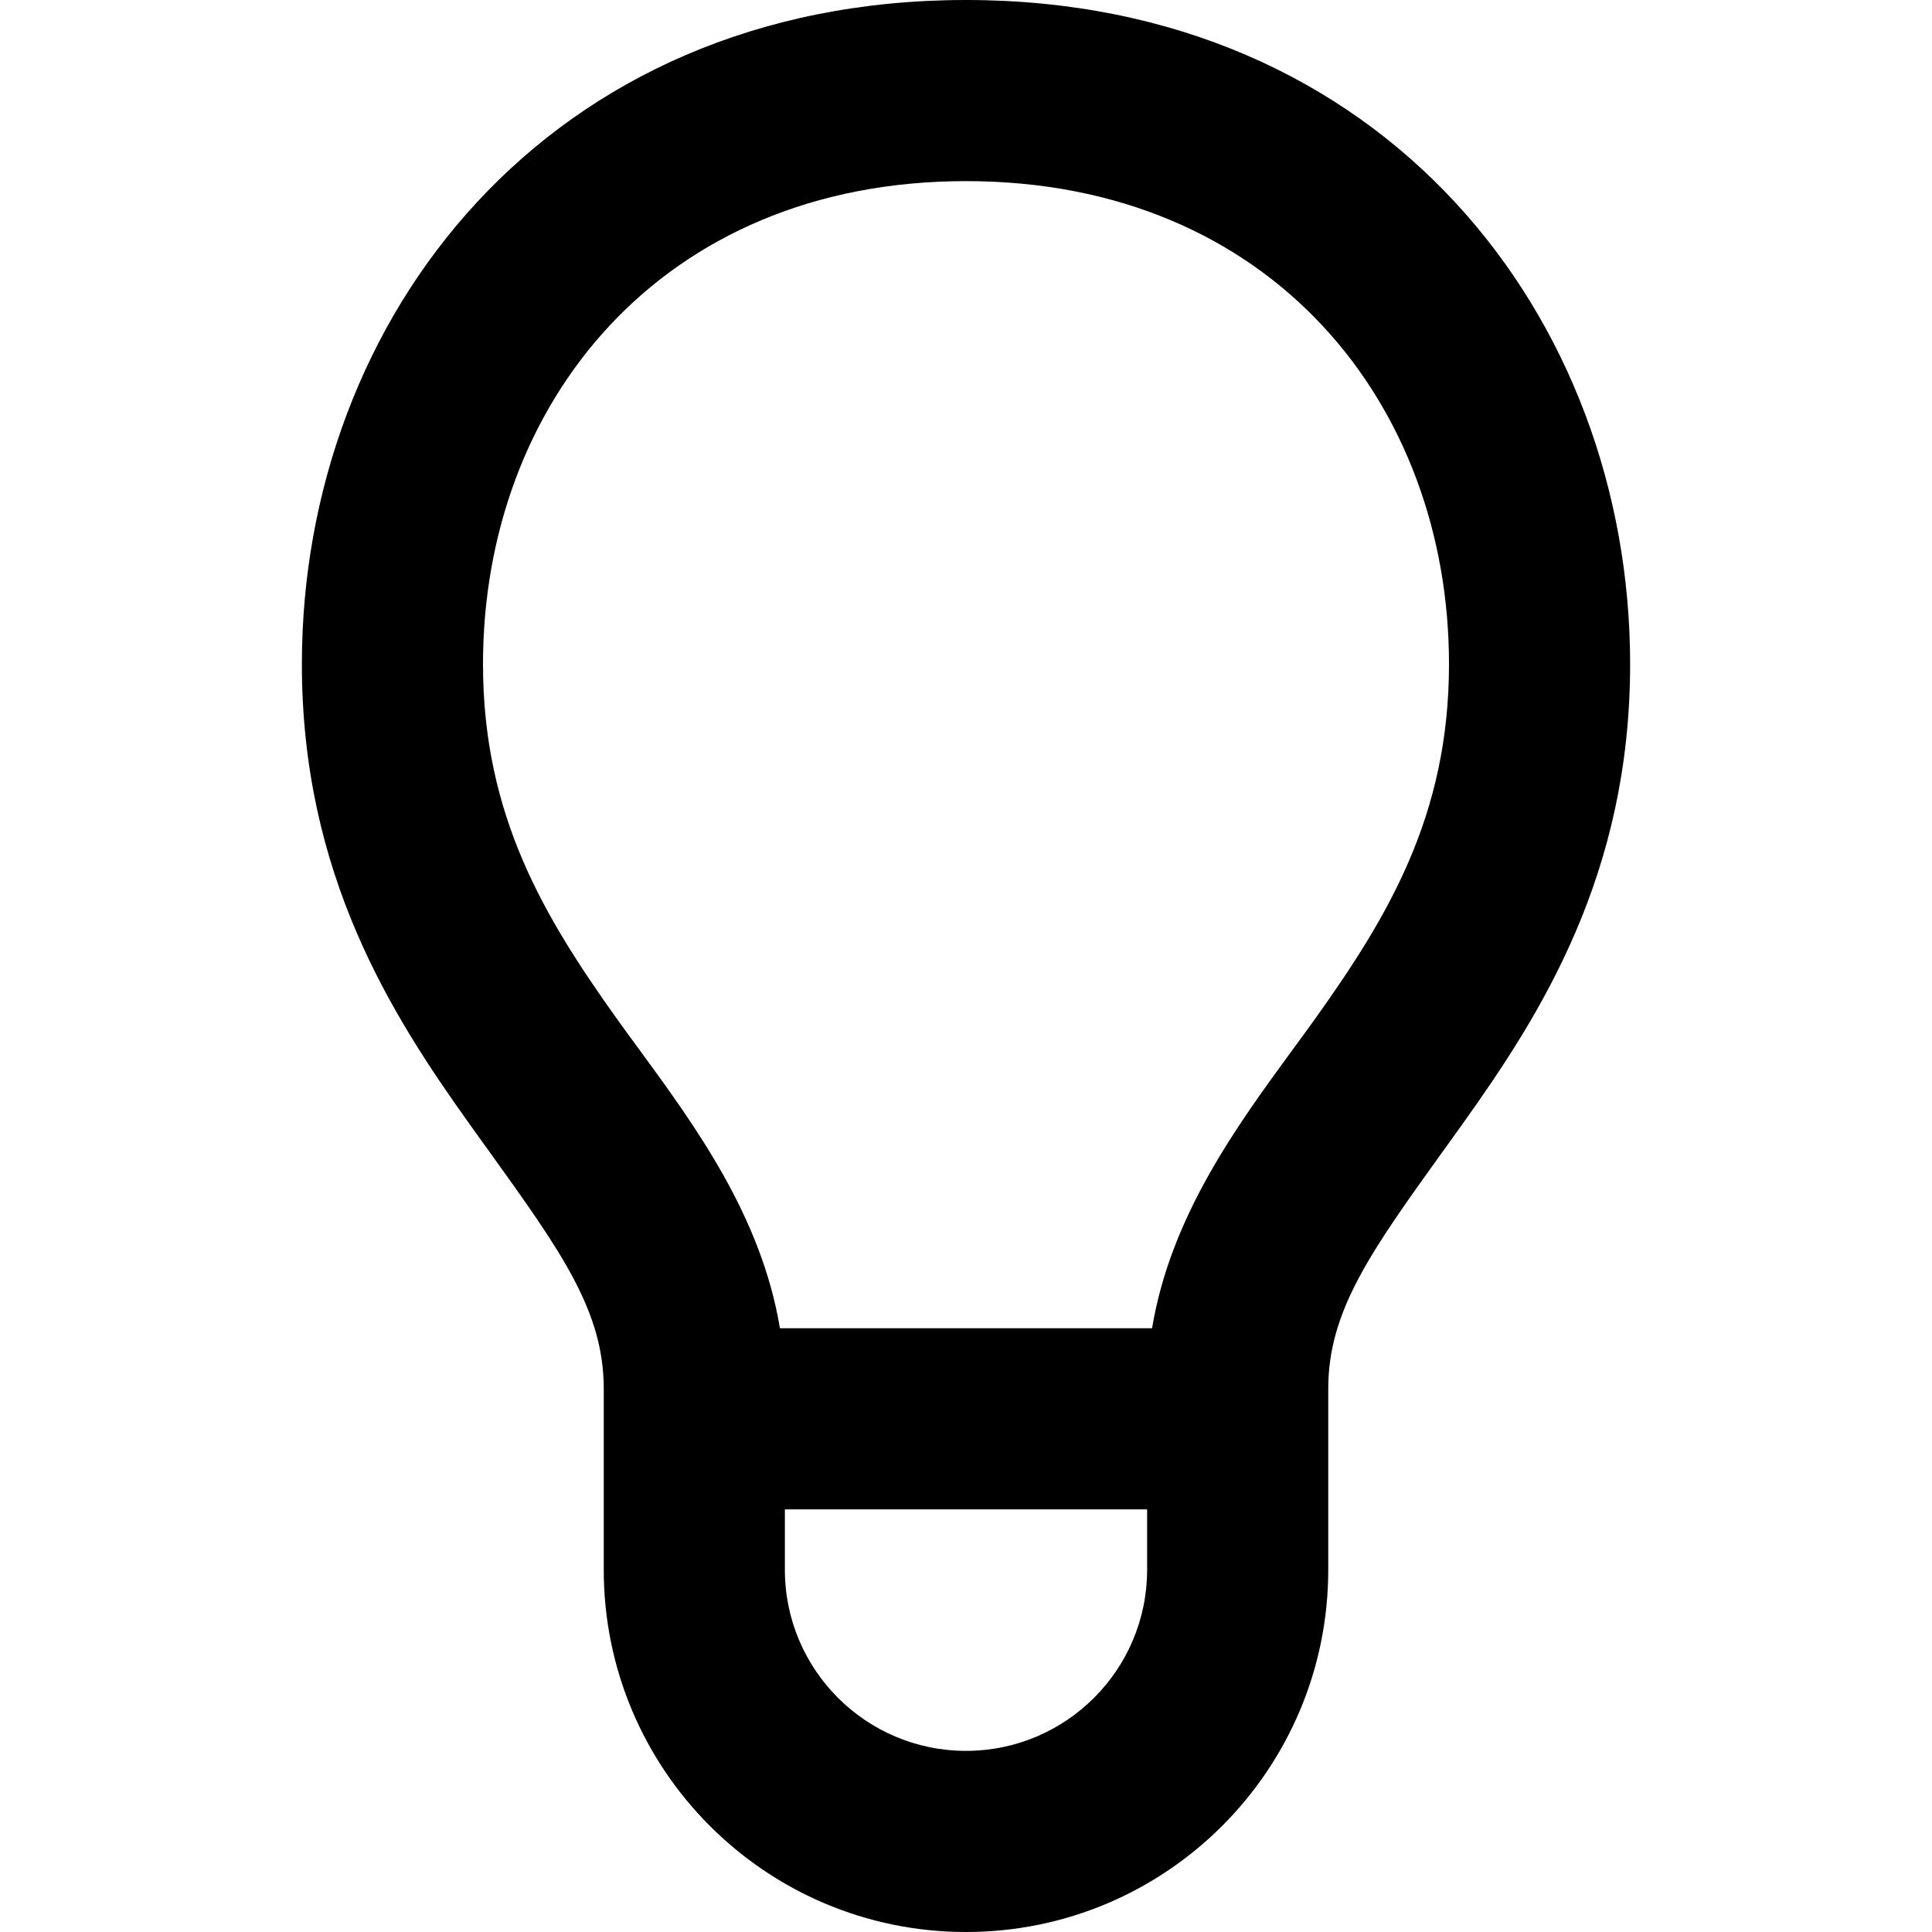
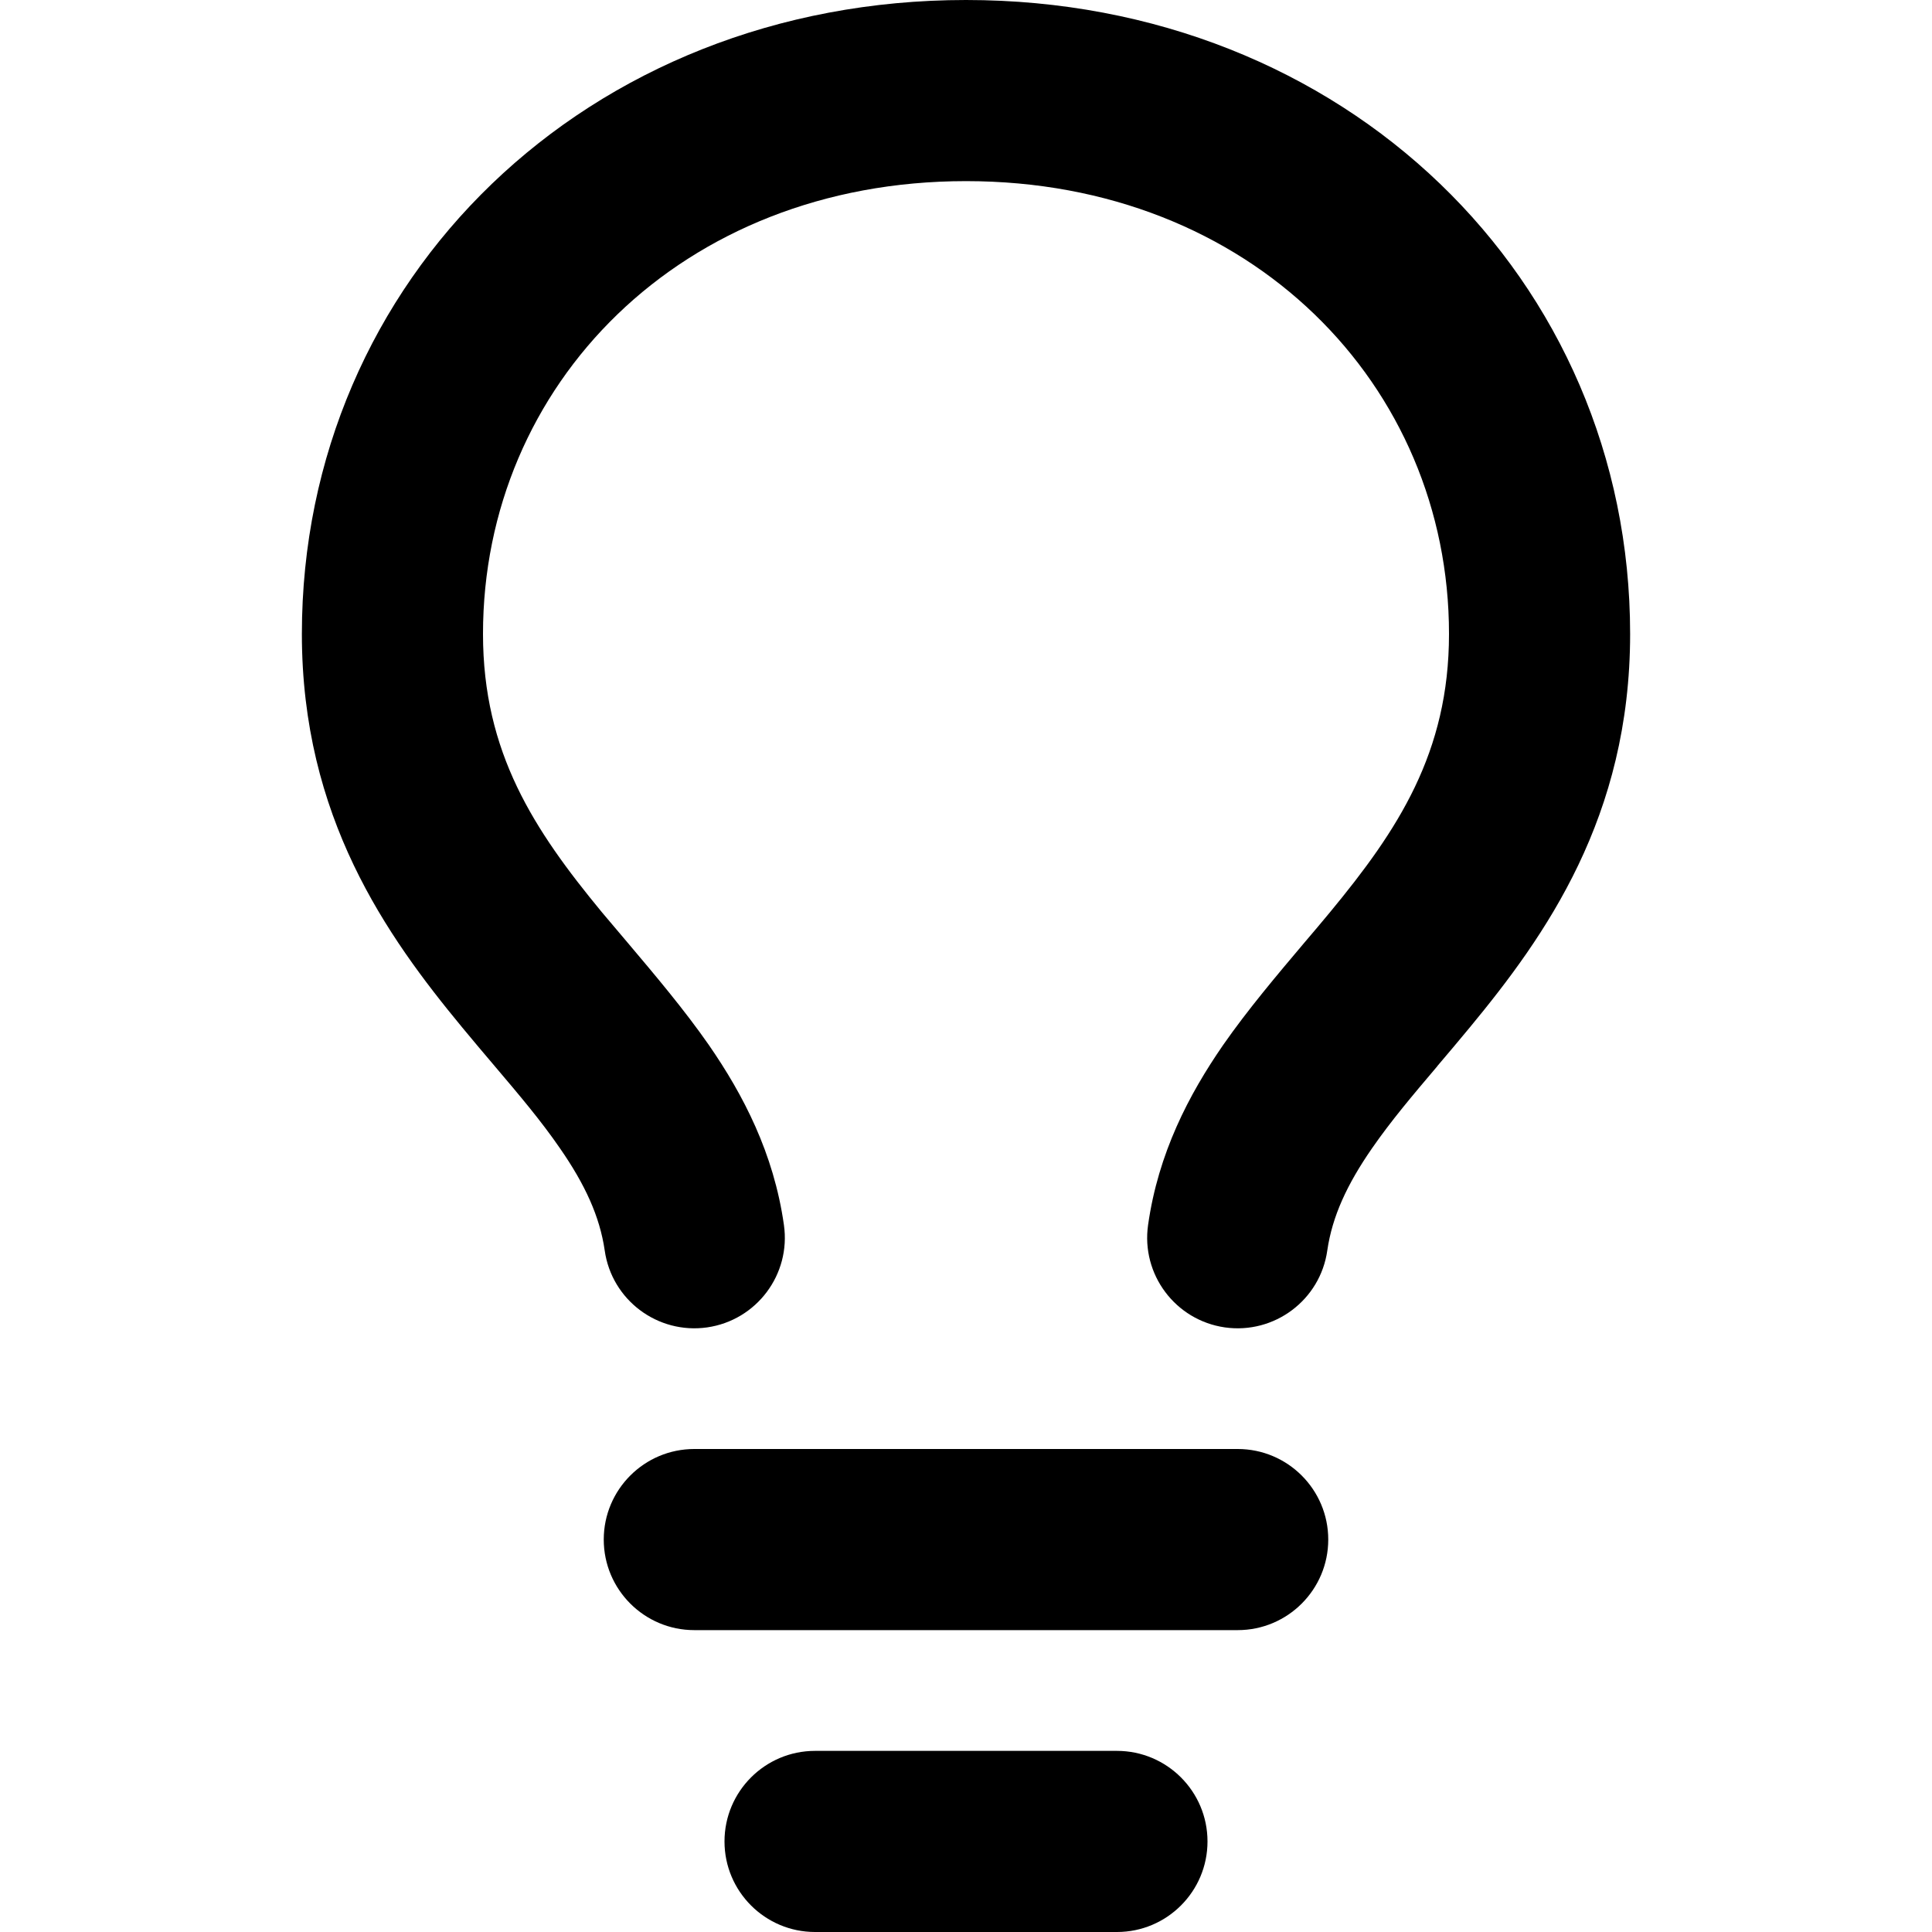
<svg xmlns="http://www.w3.org/2000/svg" width="16" height="16" viewBox="0 0 16 16">
-   <path fill-rule="evenodd" clip-rule="evenodd" d="M4 5.5C4 3.355 5.465 1.5 8 1.5C10.535 1.5 12 3.355 12 5.5C12 6.759 11.49 7.598 10.89 8.439C10.83 8.523 10.767 8.609 10.702 8.697C10.242 9.326 9.694 10.075 9.541 11H6.459C6.306 10.075 5.758 9.326 5.298 8.697L5.298 8.697C5.233 8.609 5.17 8.523 5.11 8.439C4.51 7.598 4 6.759 4 5.5ZM6.5 12.5V13C6.5 13.828 7.172 14.5 8 14.5C8.828 14.5 9.5 13.828 9.5 13V12.5H6.5ZM8 0C4.535 0 2.5 2.631 2.5 5.5C2.5 7.241 3.24 8.402 3.89 9.311C3.947 9.391 4.002 9.468 4.056 9.542C4.647 10.365 5 10.857 5 11.5V13C5 14.657 6.343 16 8 16C9.657 16 11 14.657 11 13V11.5C11 10.857 11.353 10.365 11.944 9.542L11.944 9.542C11.998 9.468 12.053 9.391 12.11 9.311C12.76 8.402 13.5 7.241 13.5 5.5C13.5 2.631 11.465 0 8 0Z" />
+   <path fill-rule="evenodd" clip-rule="evenodd" d="M8 1.5C5.637 1.5 4 3.191 4 5.25C4 6.234 4.424 6.875 4.984 7.554C5.051 7.634 5.123 7.719 5.198 7.807C5.421 8.071 5.668 8.363 5.871 8.655C6.155 9.066 6.408 9.551 6.492 10.144C6.551 10.554 6.266 10.934 5.856 10.993C5.446 11.051 5.066 10.766 5.008 10.356C4.967 10.074 4.845 9.809 4.637 9.509C4.48 9.281 4.303 9.072 4.096 8.828L4.096 8.828C4.012 8.729 3.923 8.624 3.828 8.509C3.201 7.75 2.5 6.766 2.5 5.25C2.5 2.31 4.863 0 8 0C11.137 0 13.5 2.31 13.5 5.25C13.5 6.766 12.799 7.75 12.172 8.509C12.077 8.624 11.988 8.729 11.904 8.828L11.904 8.828L11.904 8.828L11.904 8.828L11.904 8.829C11.697 9.073 11.521 9.281 11.363 9.509C11.155 9.809 11.033 10.074 10.992 10.356C10.934 10.766 10.554 11.051 10.144 10.993C9.734 10.934 9.449 10.554 9.508 10.144C9.592 9.551 9.845 9.066 10.129 8.655C10.332 8.363 10.579 8.071 10.802 7.807C10.877 7.719 10.949 7.634 11.015 7.554C11.576 6.875 12 6.234 12 5.25C12 3.191 10.363 1.5 8 1.5ZM6 15.25C6 14.836 6.336 14.5 6.75 14.5H9.25C9.664 14.5 10 14.836 10 15.25C10 15.664 9.664 16 9.25 16H6.75C6.336 16 6 15.664 6 15.25ZM5.75 12C5.336 12 5 12.336 5 12.75C5 13.164 5.336 13.5 5.75 13.5H10.25C10.664 13.5 11 13.164 11 12.75C11 12.336 10.664 12 10.25 12H5.75Z" />
</svg>
